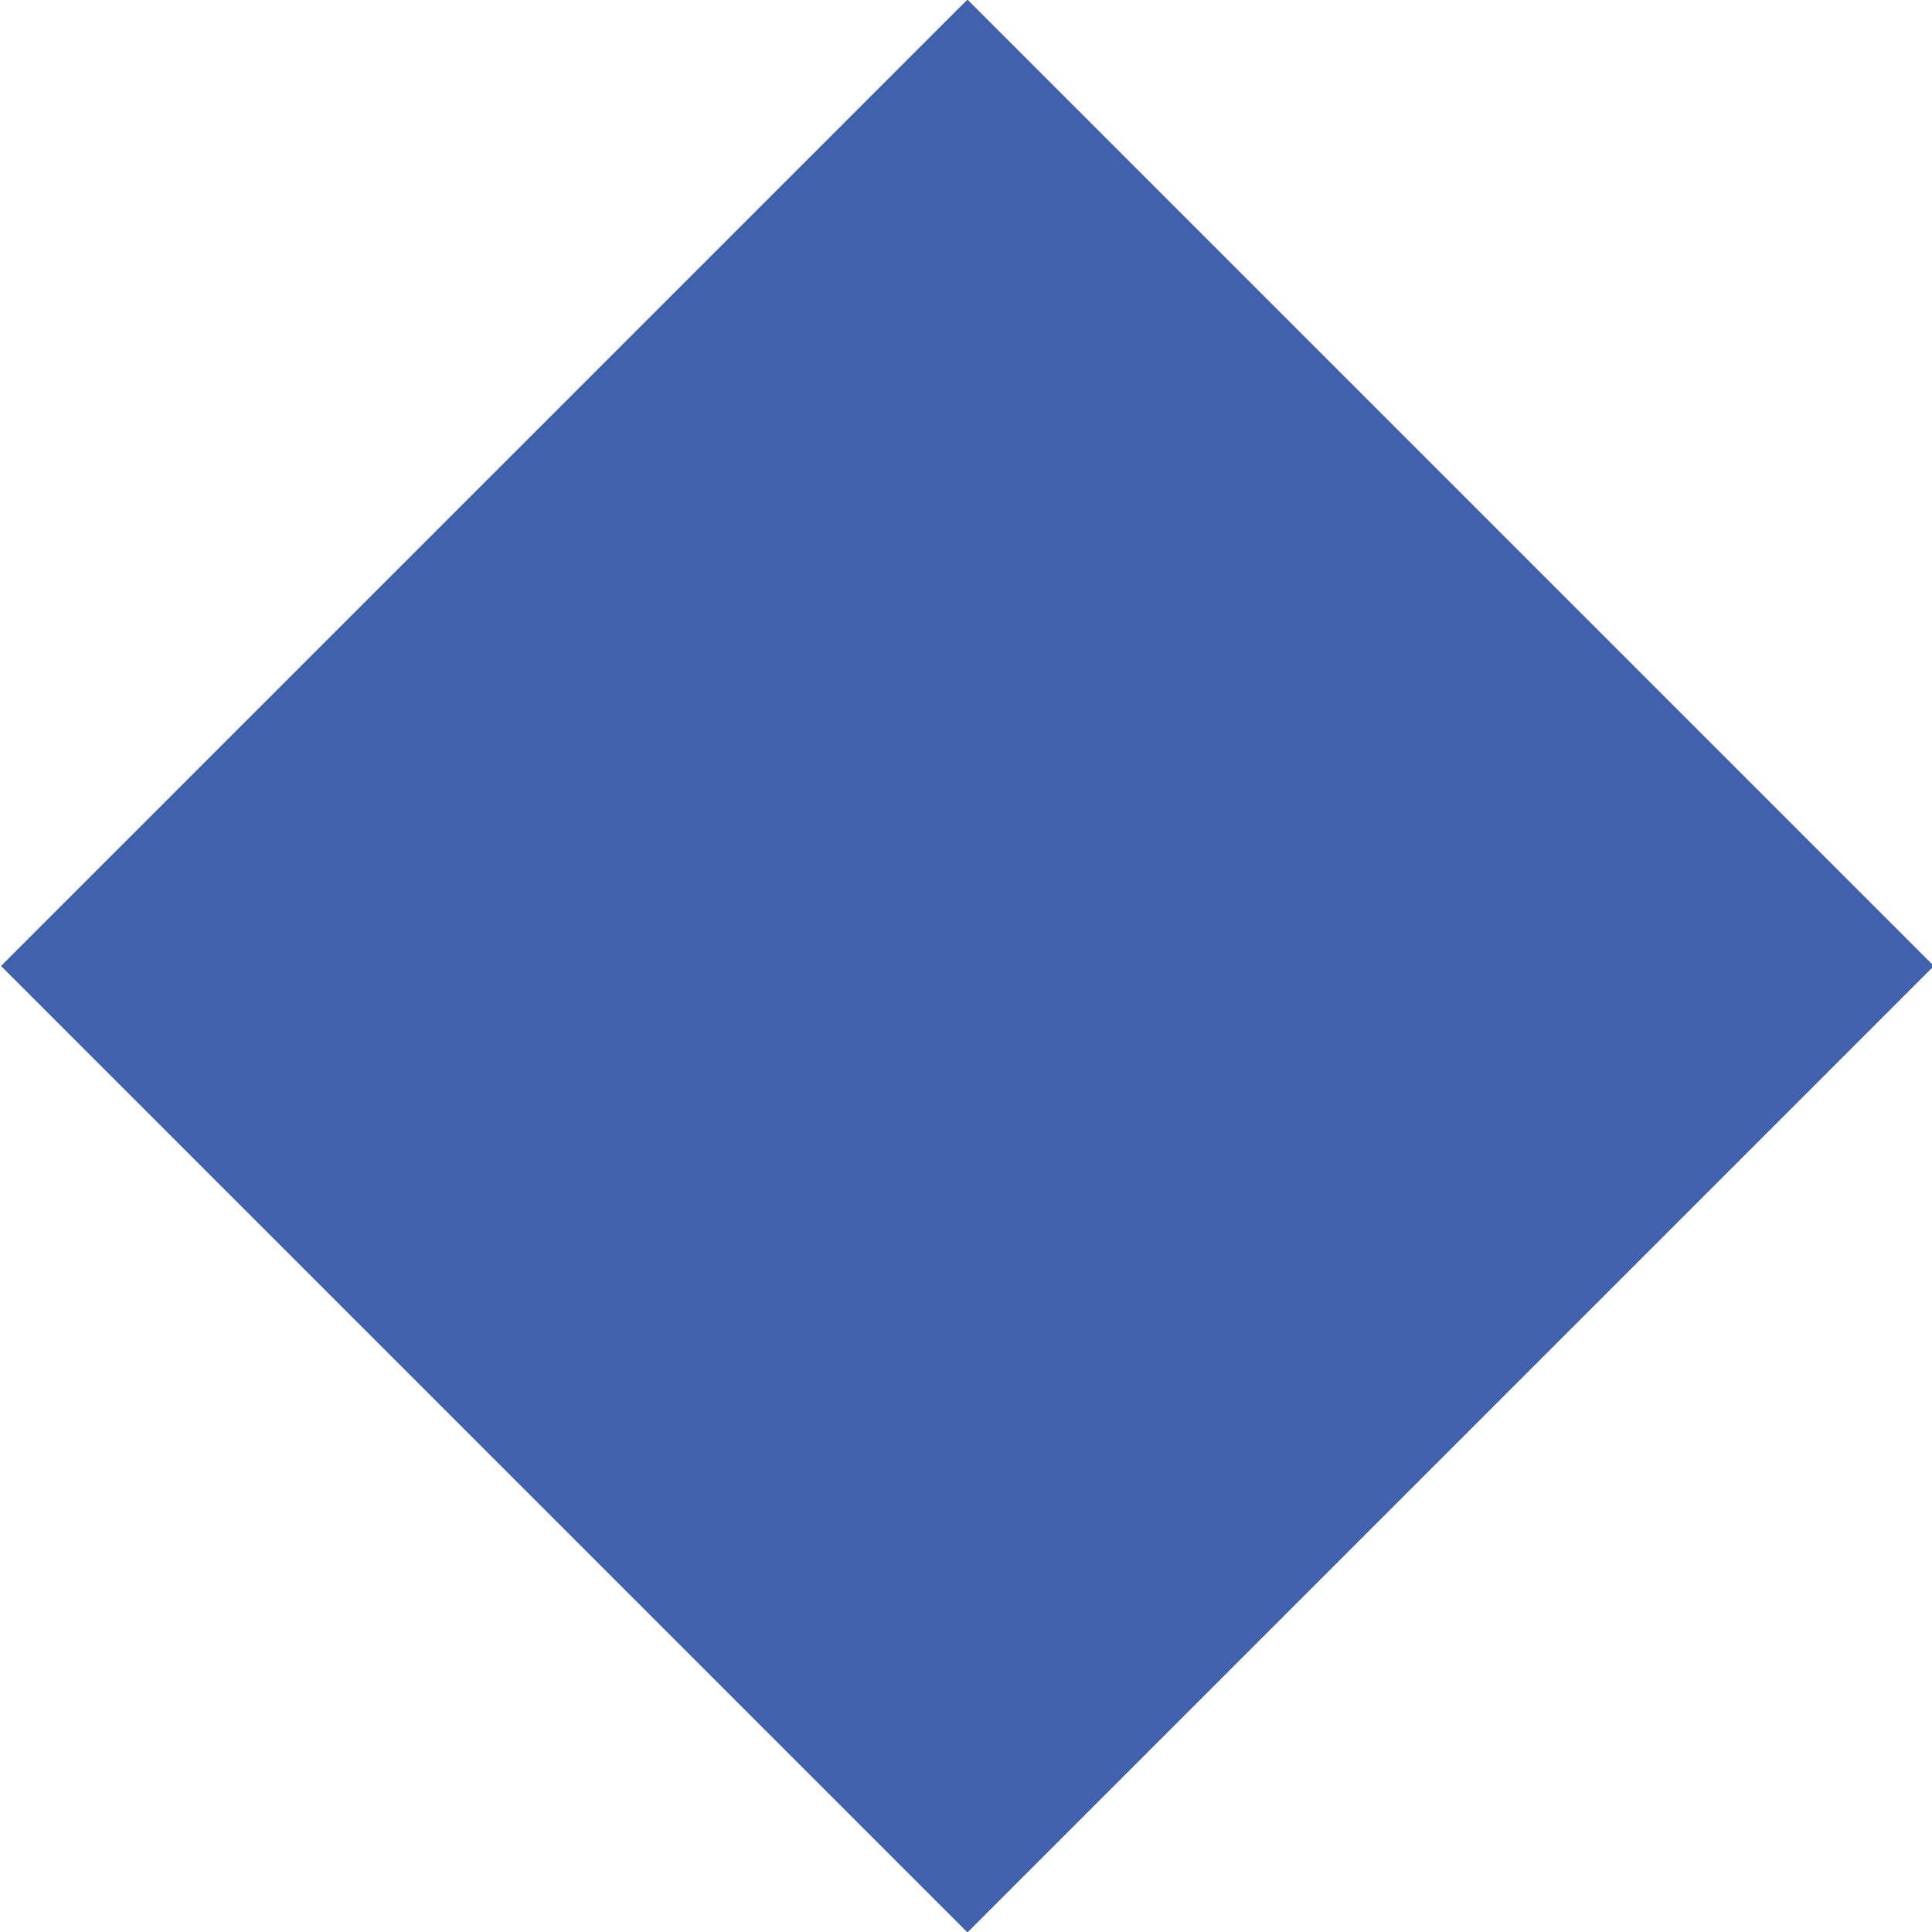
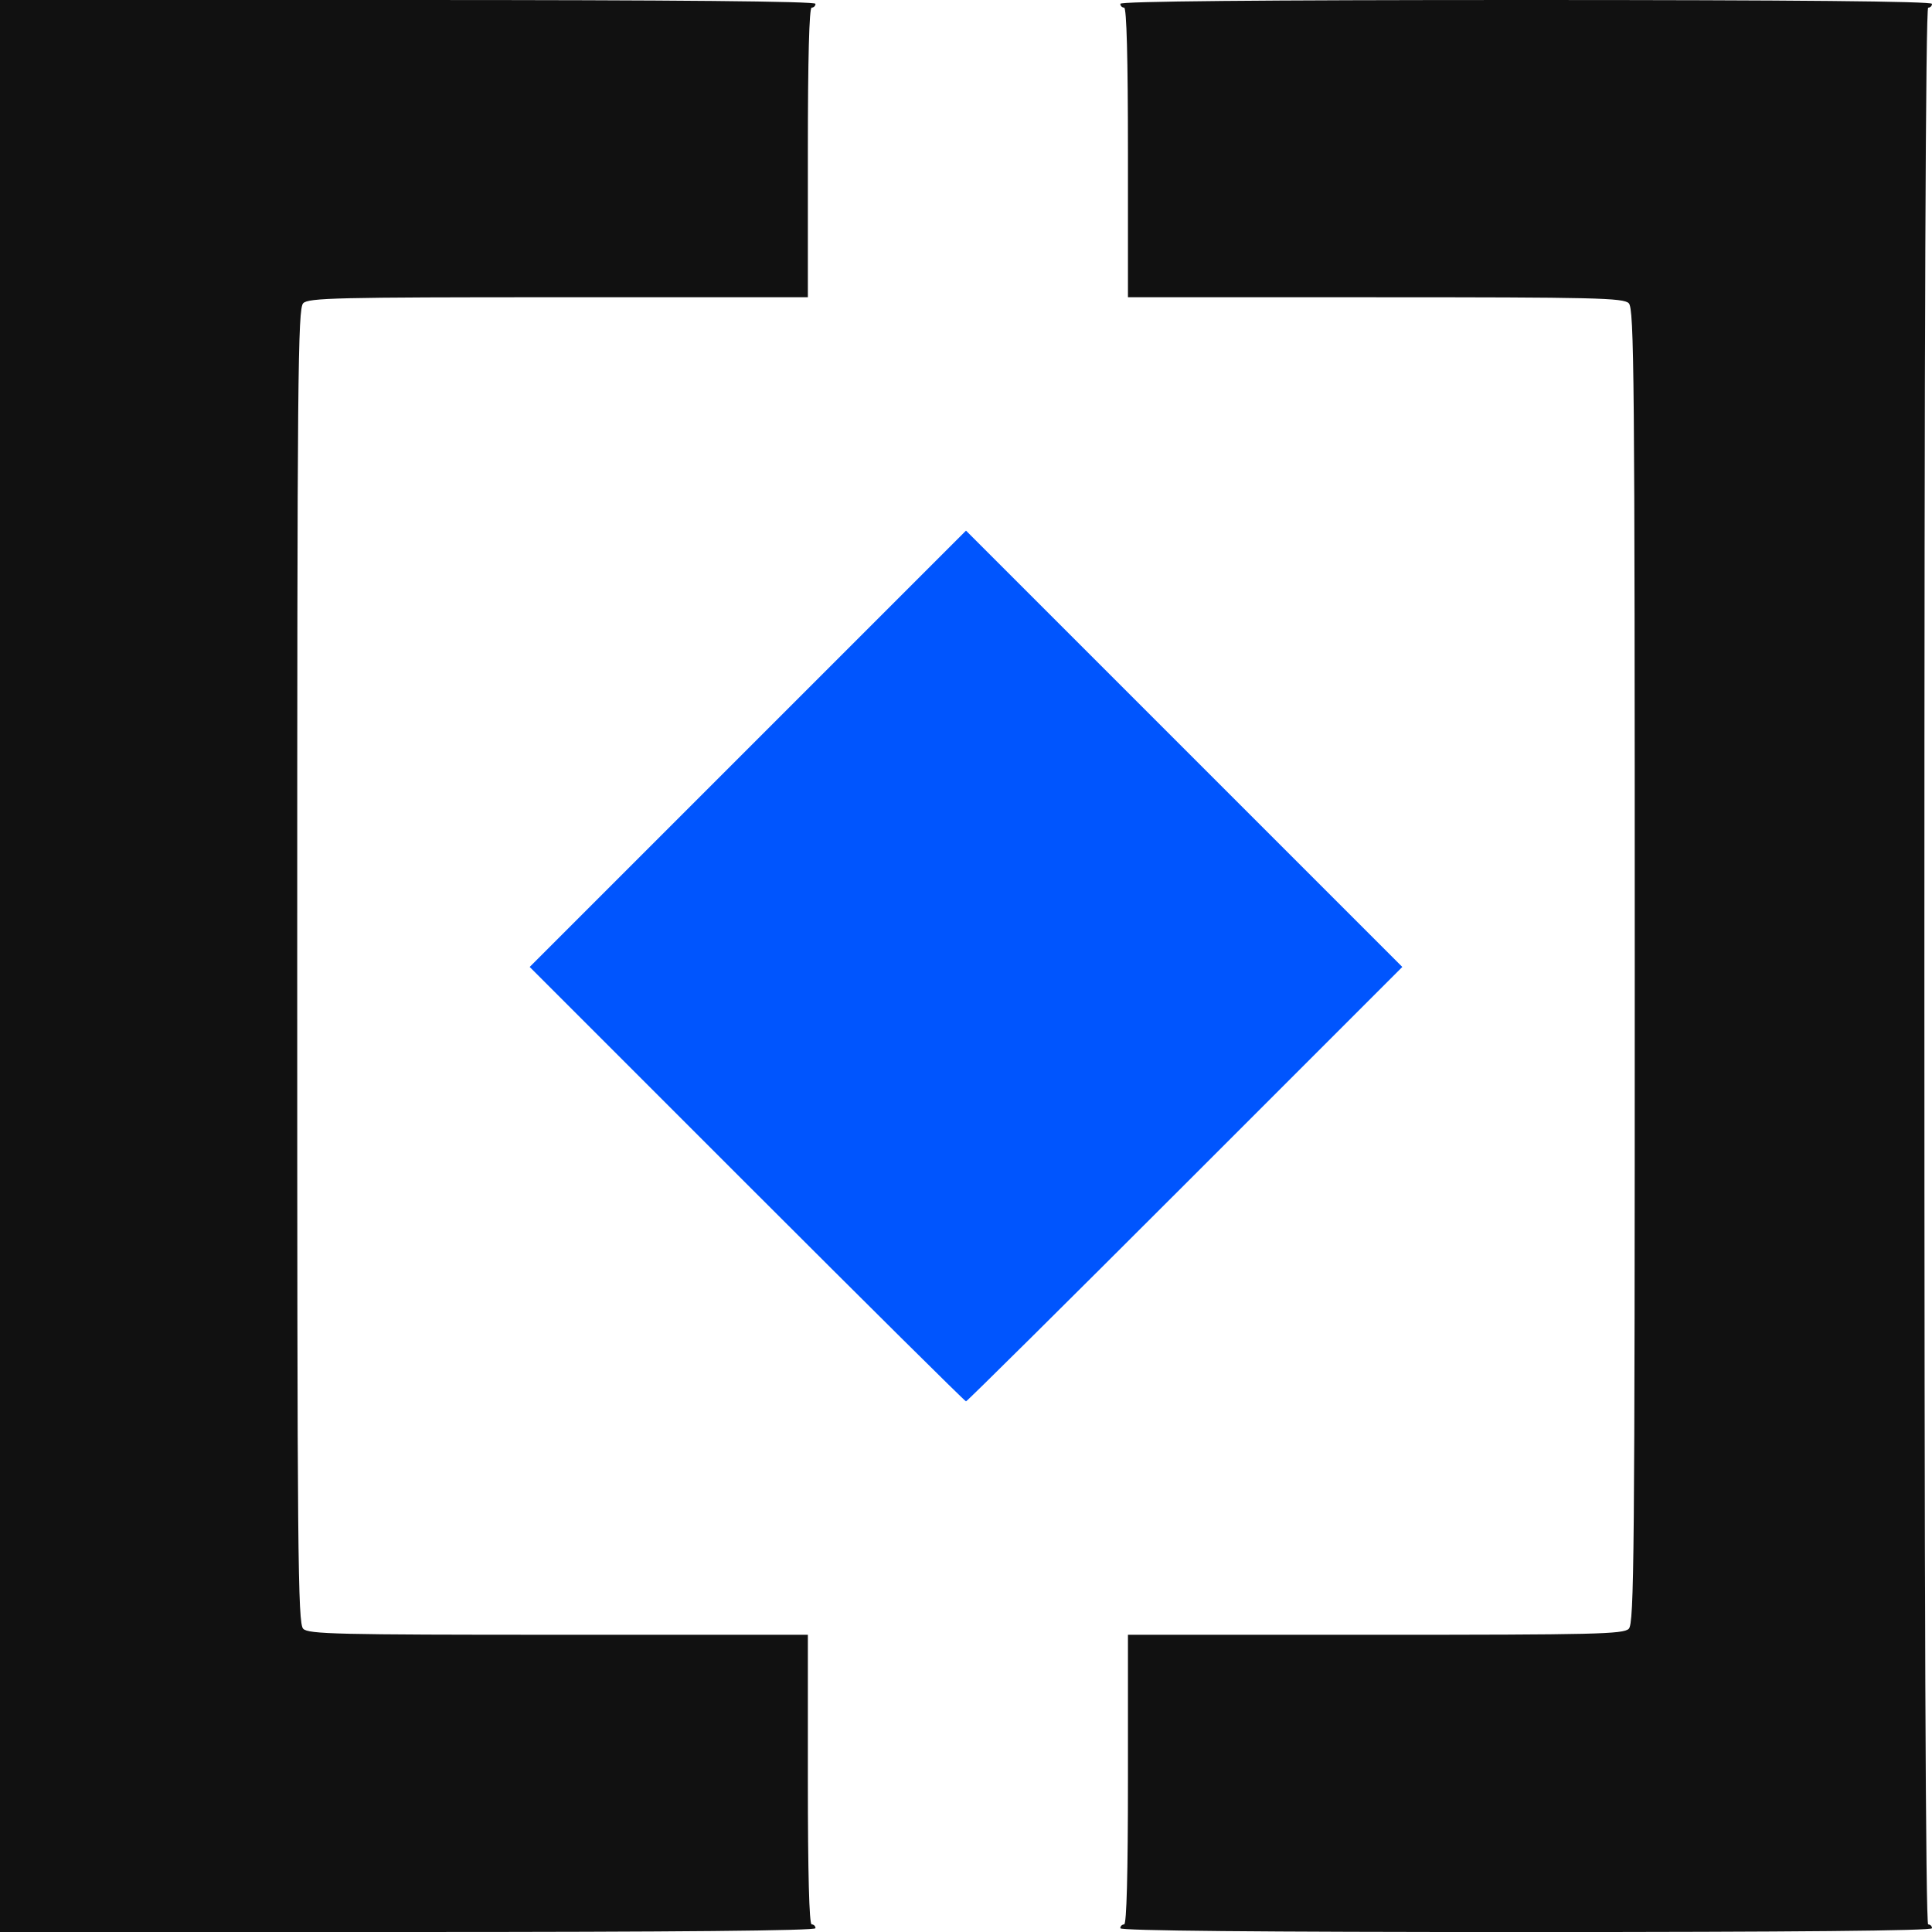
- <svg xmlns="http://www.w3.org/2000/svg" version="1.1" id="Слой_1" shape-rendering="geometricPrecision" text-rendering="geometricPrecision" image-rendering="optimizeQuality" x="0px" y="0px" viewBox="0 0 94 94" style="enable-background:new 0 0 94 94;" xml:space="preserve">
+ <svg xmlns="http://www.w3.org/2000/svg" style="image-rendering:optimizeQuality;text-rendering:geometricPrecision;shape-rendering:geometricPrecision" xml:space="preserve" viewBox="0 0 93.804 93.804" height="93.804" width="93.804" version="1.1" y="0px" x="0px">
  <style type="text/css">
	.st0{fill:#4062ad;}
</style>
-   <rect id="Rectangle-path_1_" x="13.8" y="13.8" transform="matrix(0.7071 -0.7071 0.7071 0.7071 -19.468 47)" class="st0" width="66.5" height="66.5" />
+   <path d="m36.263 57.494-10.545-10.546 10.592-10.592 10.592-10.592 10.592 10.592 10.592 10.592-10.545 10.546c-5.8 5.8-10.587 10.546-10.639 10.546-0.052 0-4.839-4.746-10.639-10.546z" stroke-width=".185" fill="#0055fe" />
+   <path opacity="0.93" d="m0 0v93.804h19.797c13.075 0 19.797-0.063 19.797-0.185 0-0.102-0.083-0.185-0.185-0.185-0.12 0-0.185-2.467-0.185-7.031v-7.03h-12.106c-10.758 0-12.138-0.032-12.396-0.291-0.262-0.262-0.291-3.437-0.291-32.18 0-28.743 0.029-31.918 0.291-32.18 0.258-0.258 1.638-0.291 12.396-0.291h12.106v-7.03c0-4.564 0.065-7.031 0.185-7.031 0.102 0 0.185-0.083 0.185-0.185 0-0.122-6.723-0.185-19.797-0.185zm74.1 0c-13.013 0-19.705 0.063-19.705 0.185 0 0.102 0.083 0.185 0.185 0.185 0.12 0 0.185 2.467 0.185 7.031v7.031h12.013c10.674 0 12.045 0.032 12.303 0.291 0.262 0.262 0.291 3.436 0.291 32.18 0 28.743-0.029 31.918-0.291 32.18-0.258 0.259-1.629 0.291-12.303 0.291h-12.013v7.031c0 4.564-0.065 7.031-0.185 7.031-0.102 0-0.185 0.083-0.185 0.185 0 0.122 6.692 0.185 19.705 0.185s19.704-0.063 19.704-0.185c0-0.102-0.083-0.185-0.185-0.185-0.123 0-0.185-15.634-0.185-46.532s0.062-46.532 0.185-46.532c0.102 0 0.185-0.083 0.185-0.185 0-0.124-6.692-0.187-19.704-0.187z" stroke-width=".185" />
</svg>
